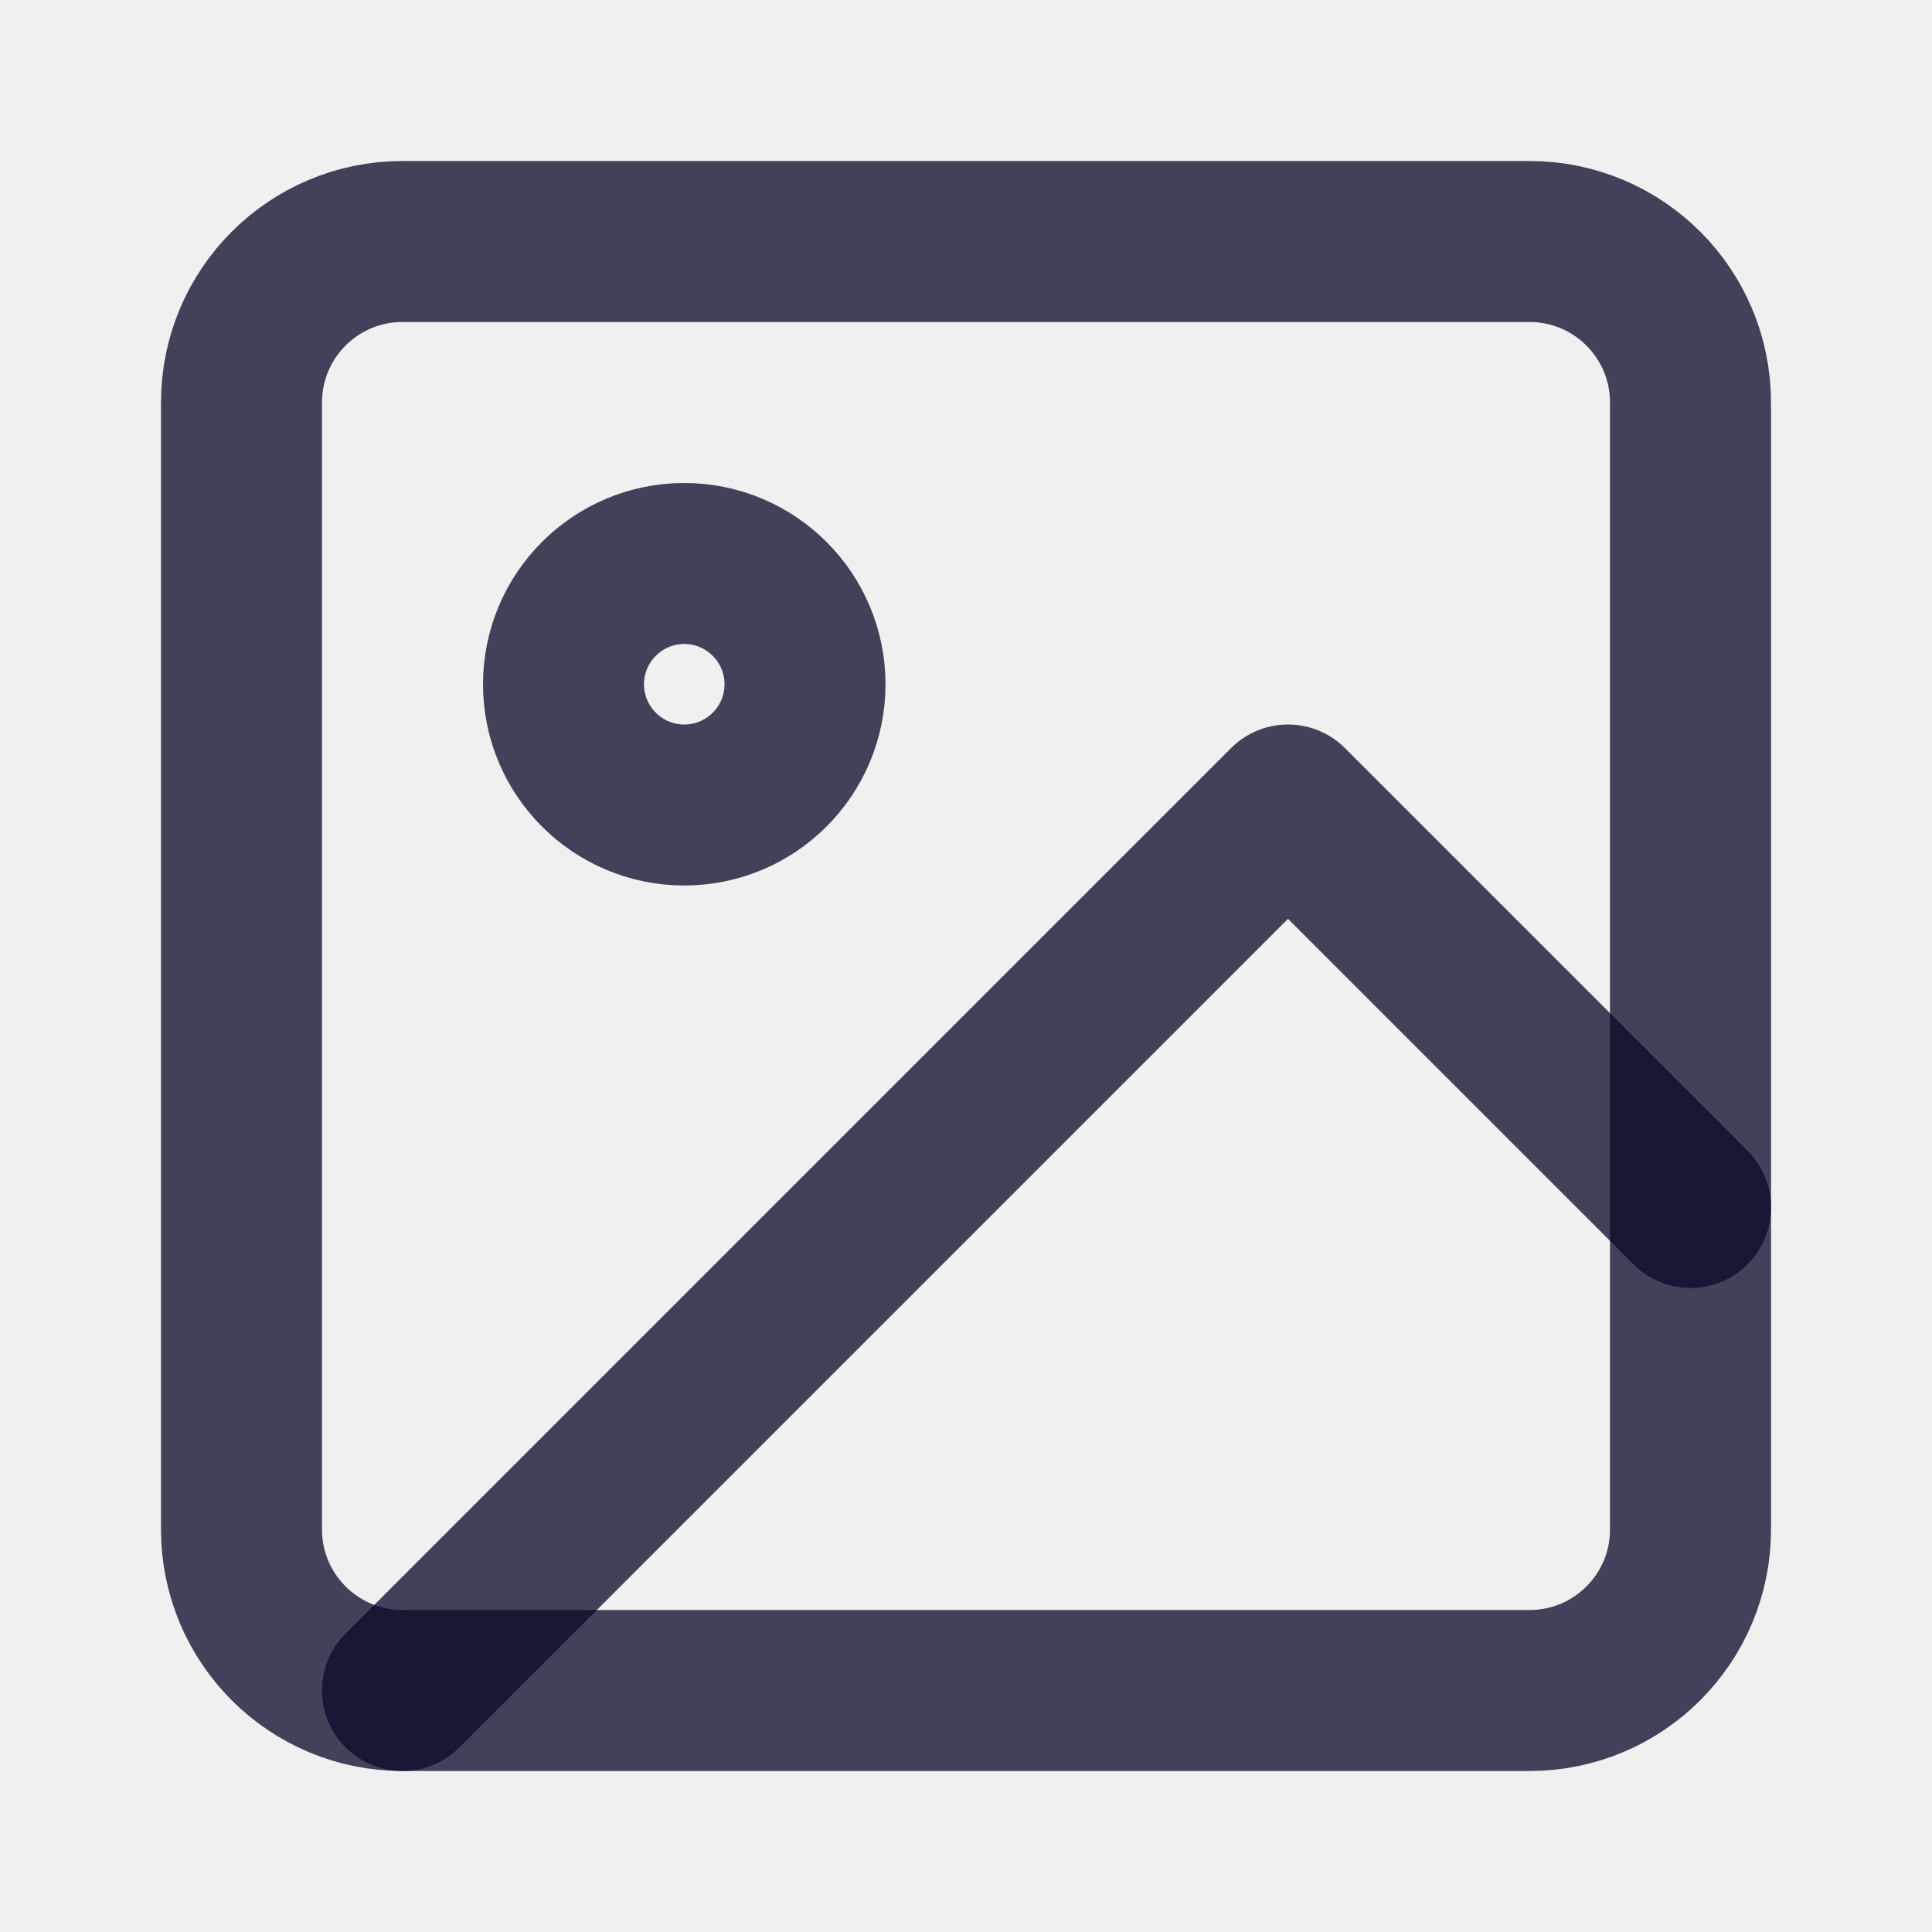
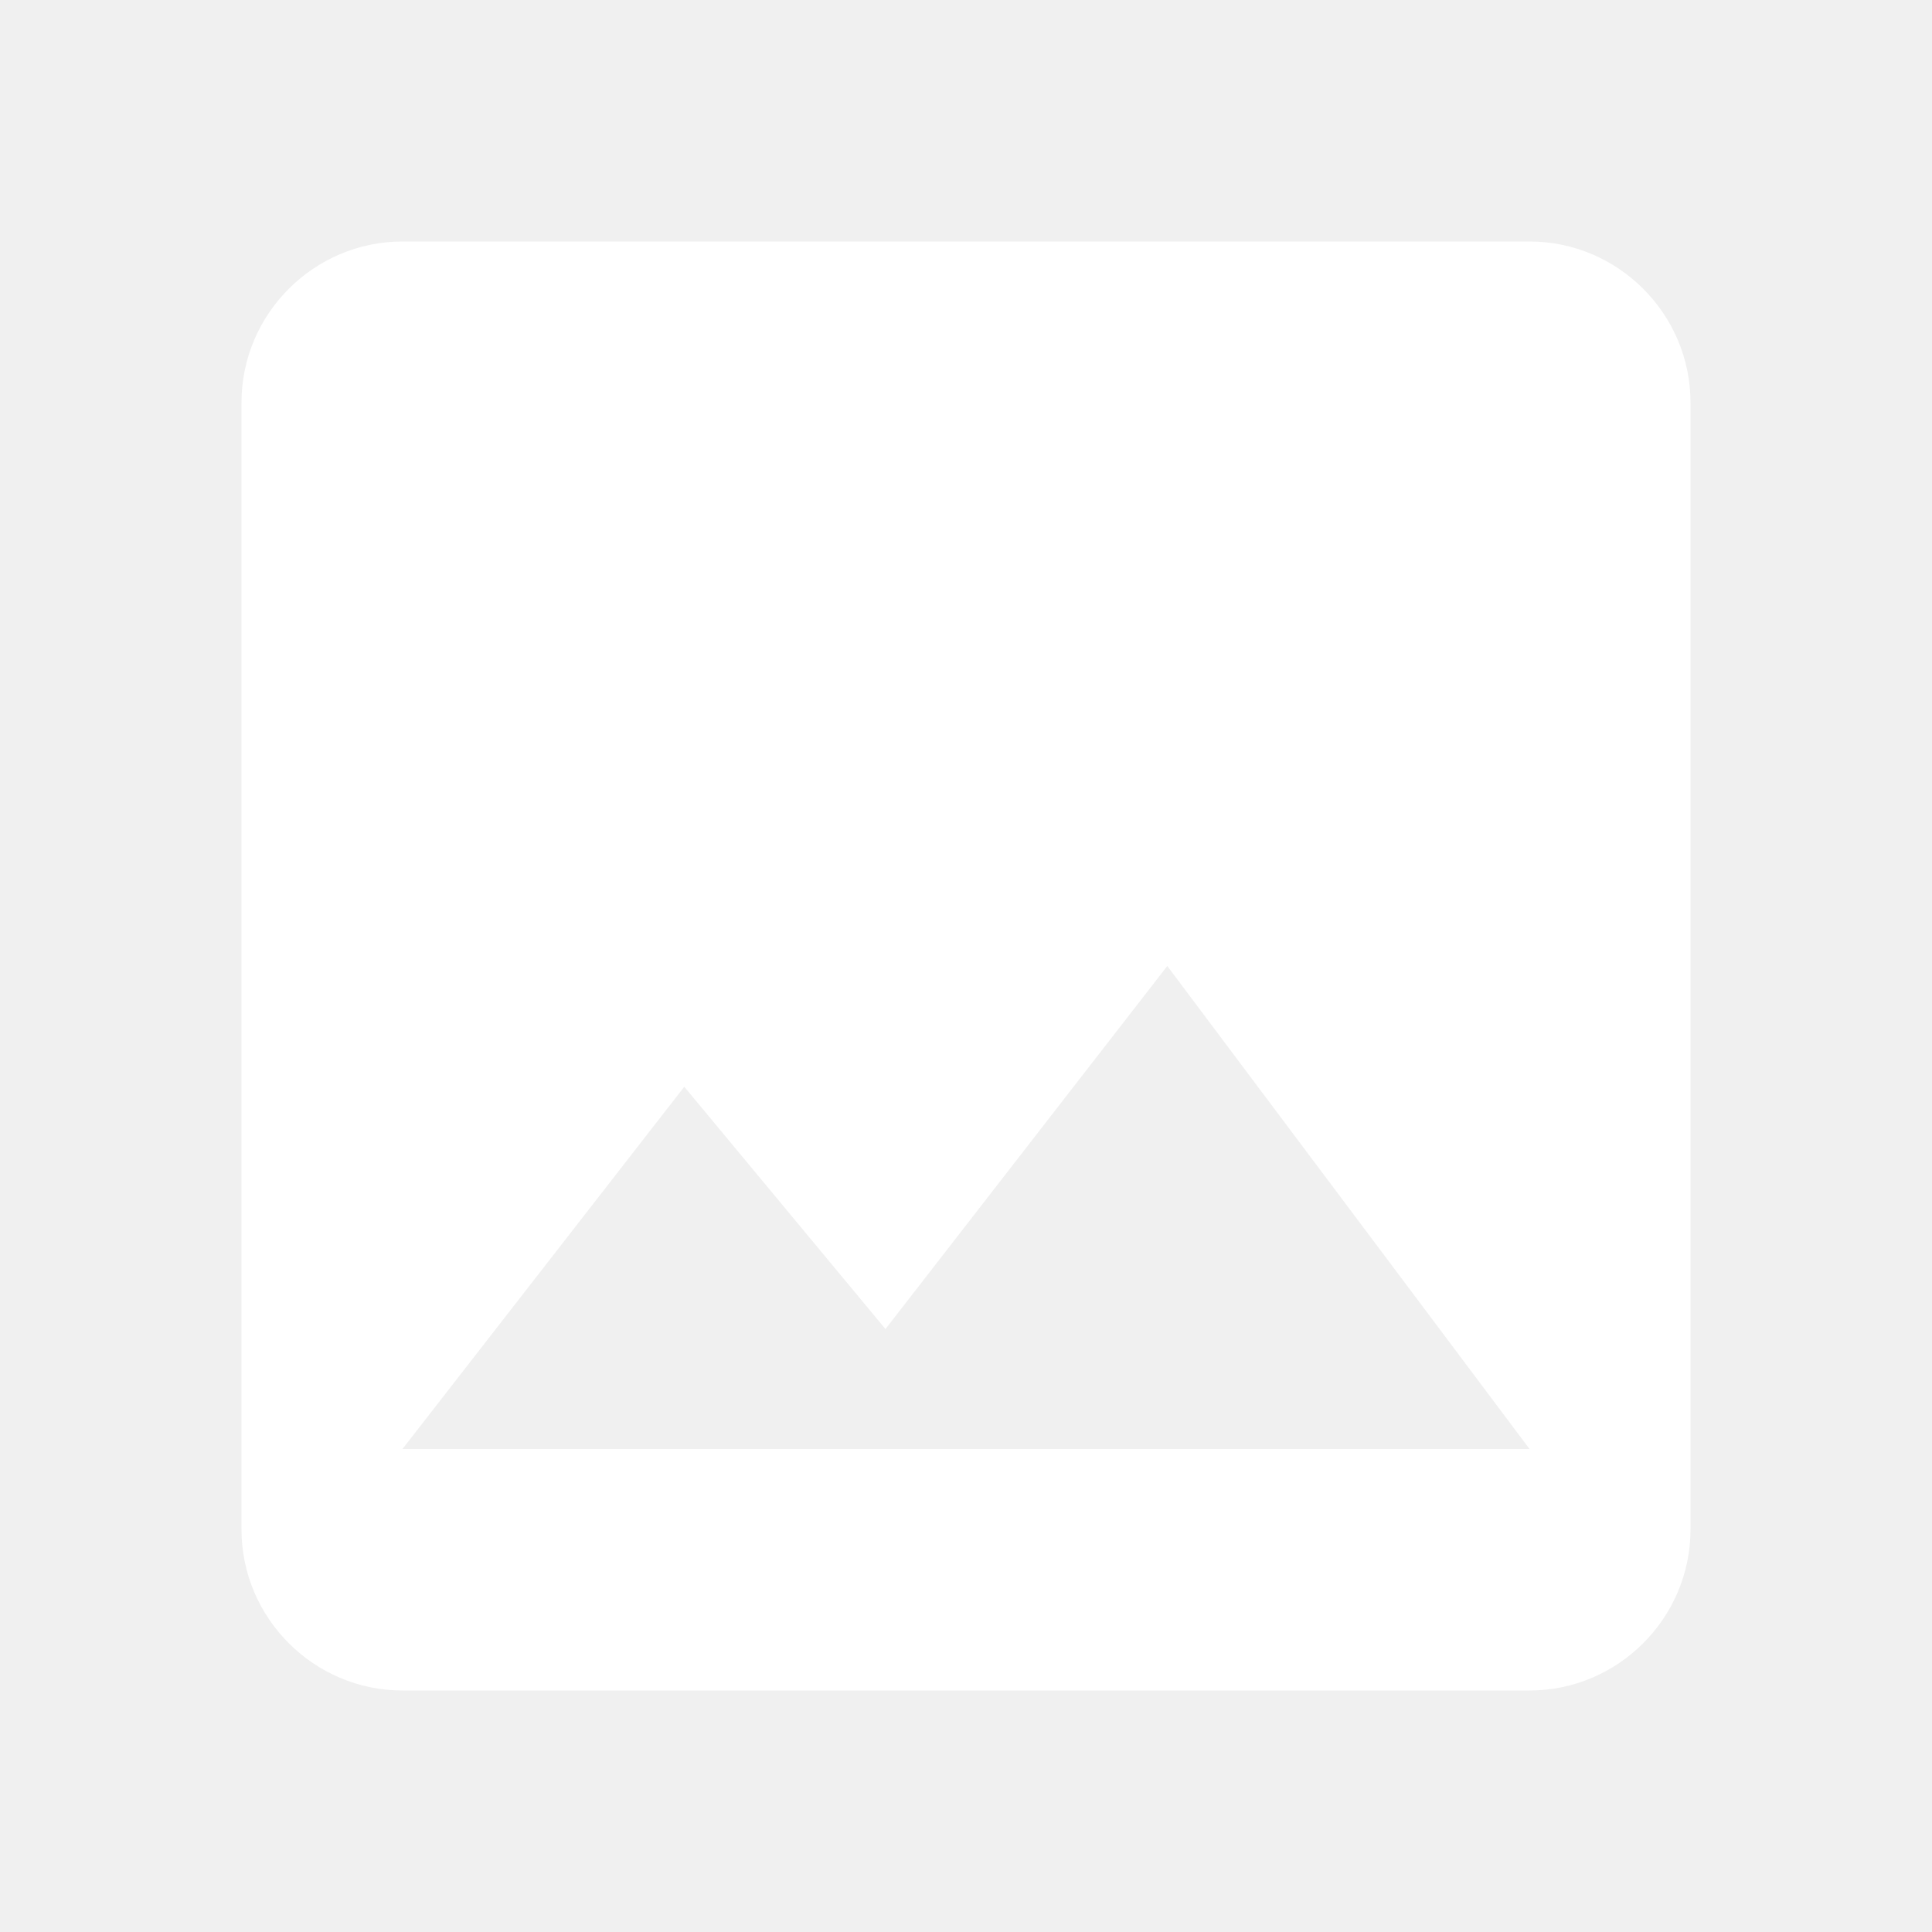
- <svg xmlns="http://www.w3.org/2000/svg" width="24" height="24" viewBox="0 0 24 24" fill="none">
-   <path d="M19 3H5C3.895 3 3 3.895 3 5V19C3 20.105 3.895 21 5 21H19C20.105 21 21 20.105 21 19V5C21 3.895 20.105 3 19 3Z" stroke="#070928" stroke-opacity="0.75" stroke-width="2" stroke-linecap="round" stroke-linejoin="round" />
-   <path d="M8.5 10C9.328 10 10 9.328 10 8.5C10 7.672 9.328 7 8.5 7C7.672 7 7 7.672 7 8.5C7 9.328 7.672 10 8.5 10Z" stroke="#070928" stroke-opacity="0.75" stroke-width="2" stroke-linecap="round" stroke-linejoin="round" />
-   <path d="M21 15L16 10L5 21" stroke="#070928" stroke-opacity="0.75" stroke-width="2" stroke-linecap="round" stroke-linejoin="round" />
+ <svg xmlns="http://www.w3.org/2000/svg" width="22" height="22" viewBox="0 0 22 22" fill="none">
+   <g clip-path="url(#clip0_1_450)">
+     <path d="M19.25 17.417V4.583C19.25 3.575 18.425 2.75 17.417 2.75H4.583C3.575 2.75 2.75 3.575 2.75 4.583V17.417C2.75 18.425 3.575 19.25 4.583 19.25H17.417C18.425 19.25 19.25 18.425 19.25 17.417ZM7.792 12.375L10.083 15.134L13.292 11L17.417 16.5H4.583L7.792 12.375Z" fill="white" />
+   </g>
+   <defs>
+     <clipPath id="clip0_1_450">
+       <rect width="22" height="22" fill="white" />
+     </clipPath>
+   </defs>
</svg>
